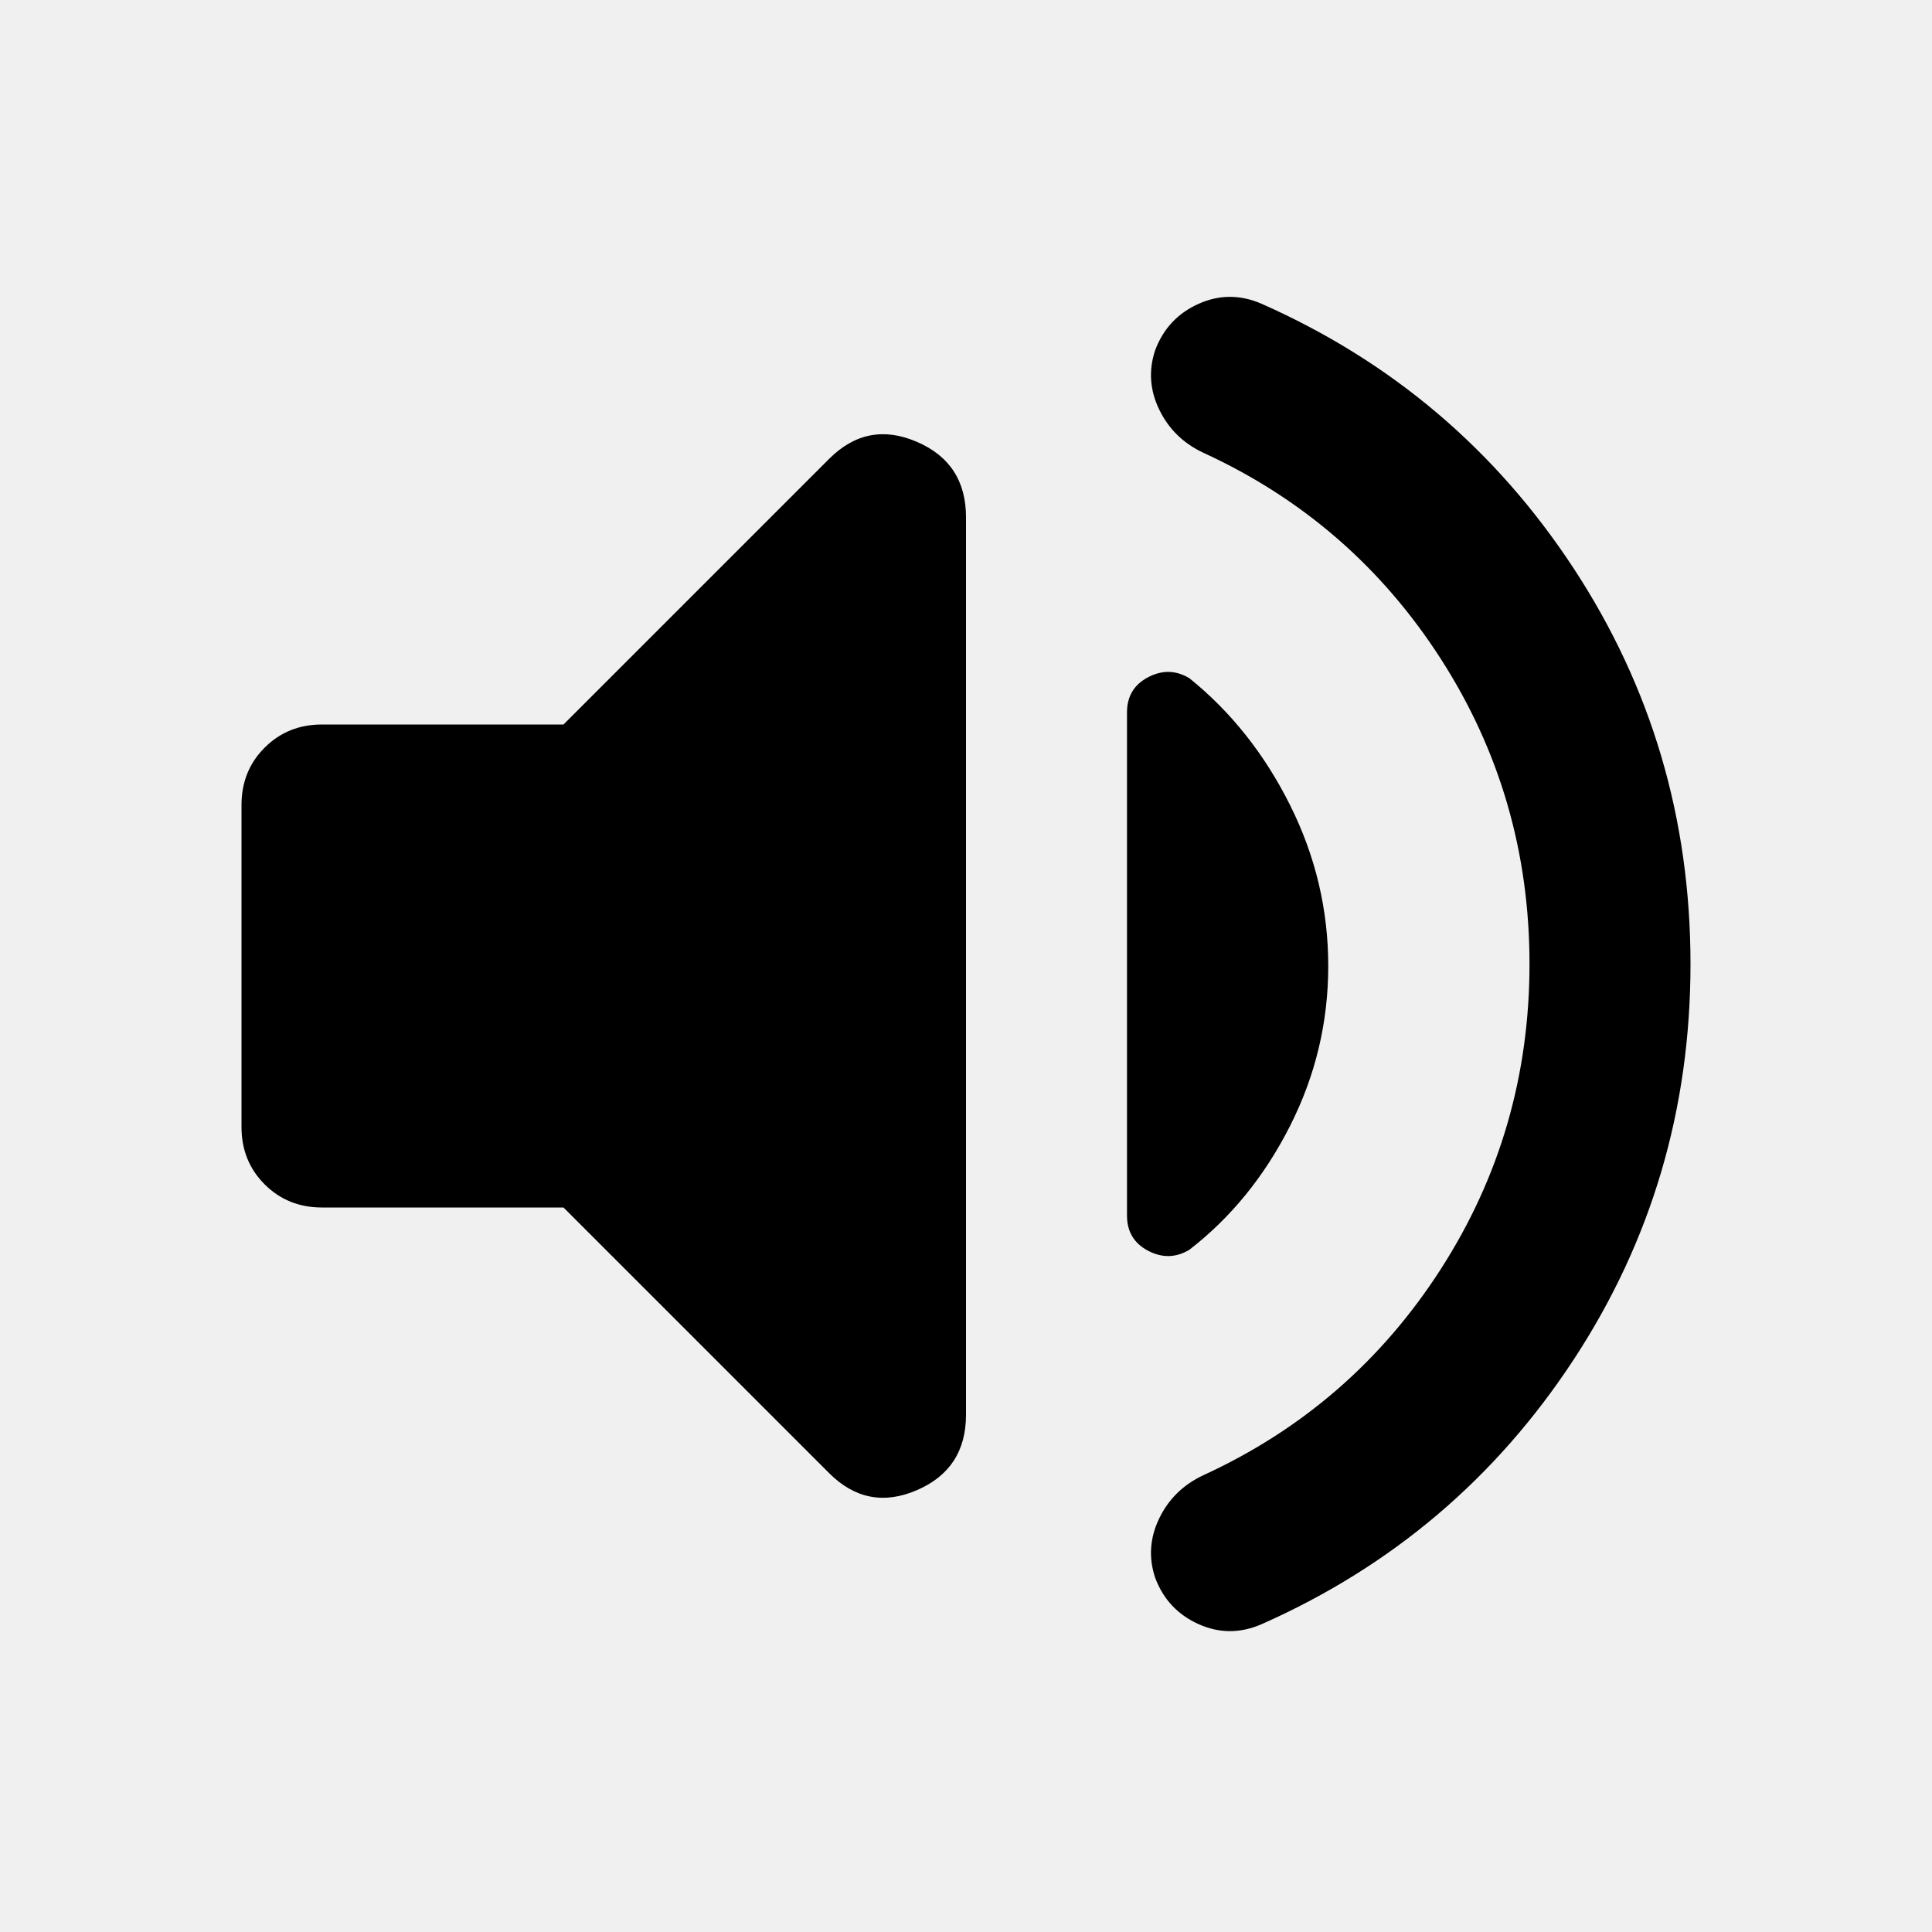
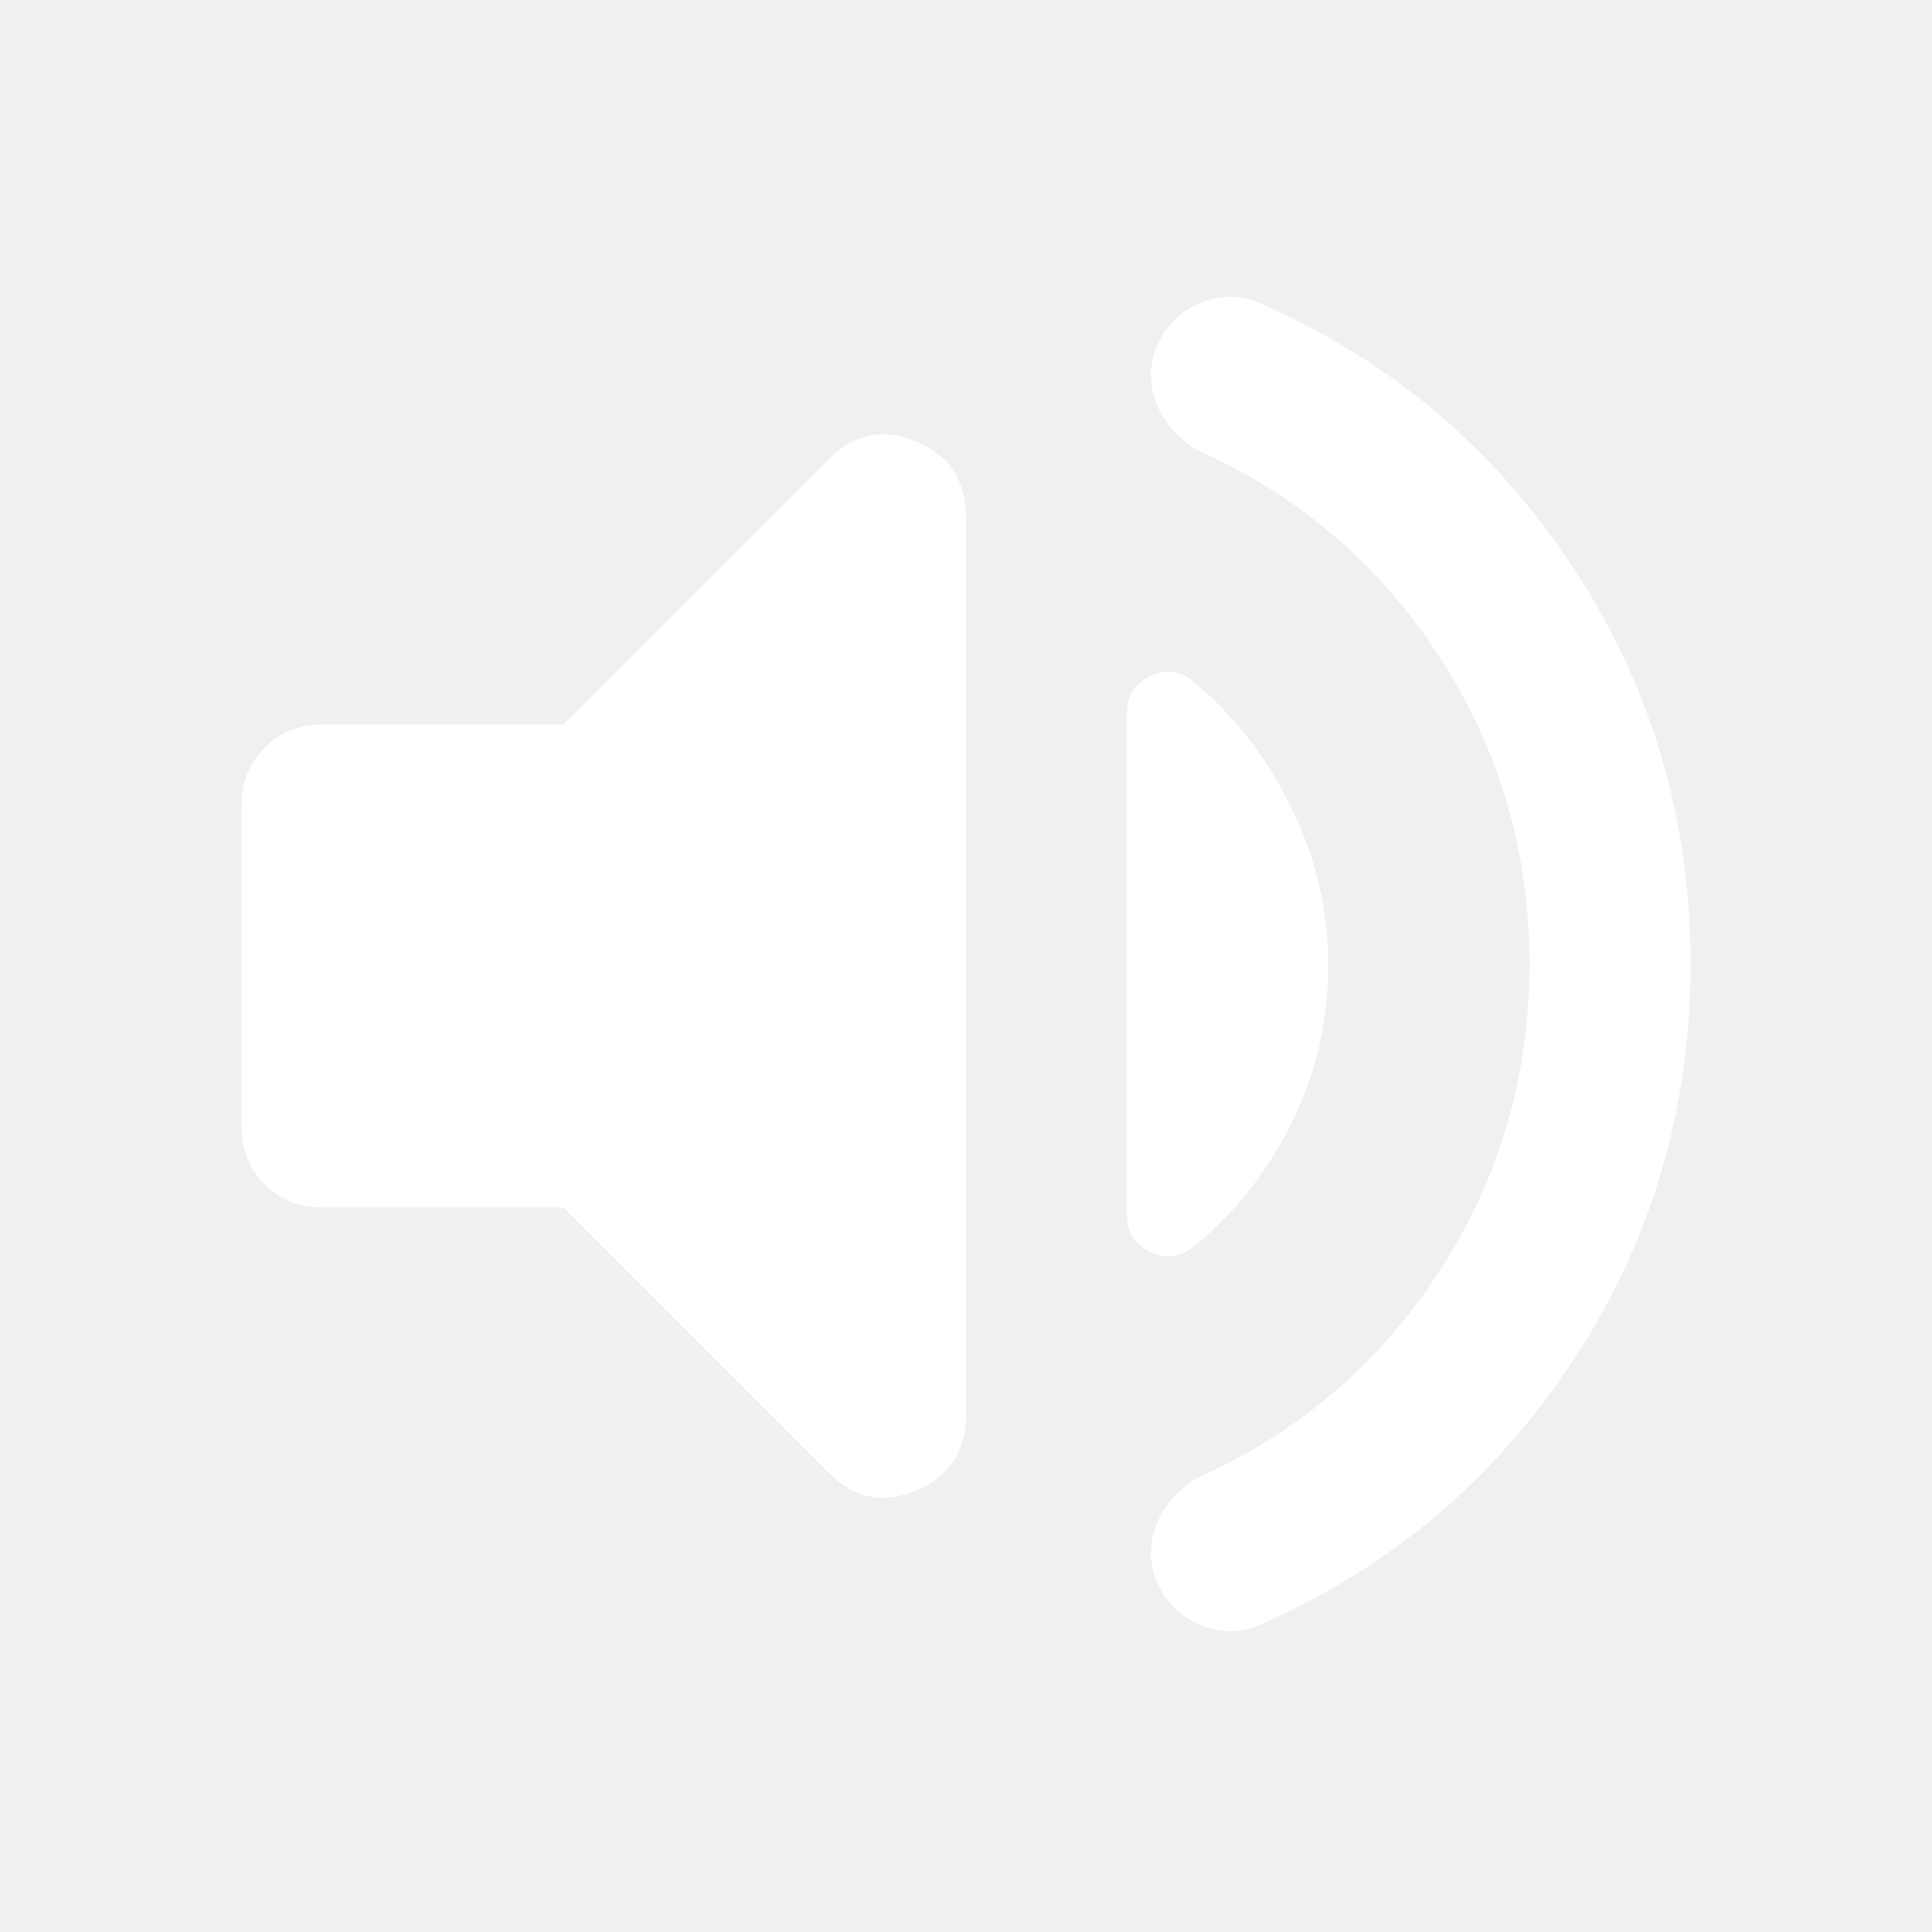
- <svg xmlns="http://www.w3.org/2000/svg" height="24" viewBox="0 -960 960 960" width="24">
-   <path d="M760-481q0-83-44-151.5T598-735q-15-7-22-21.5t-2-29.5q6-16 21.5-23t31.5 0q97 43 155 131.5T840-481q0 108-58 196.5T627-153q-16 7-31.5 0T574-176q-5-15 2-29.5t22-21.5q74-34 118-102.5T760-481ZM280-360H160q-17 0-28.5-11.5T120-400v-160q0-17 11.5-28.5T160-600h120l132-132q19-19 43.5-8.5T480-703v446q0 27-24.5 37.5T412-228L280-360Zm380-120q0 42-19 79.5T591-339q-10 6-20.5.5T560-356v-250q0-12 10.5-17.5t20.5.5q31 25 50 63t19 80Z" />
+ <svg xmlns="http://www.w3.org/2000/svg" fill="#FFFFFF" height="24" viewBox="0 -960 960 960" width="24">
+   <path fill="#FFFFFF" d="M760-481q0-83-44-151.5T598-735q-15-7-22-21.5t-2-29.5q6-16 21.5-23t31.5 0q97 43 155 131.5T840-481q0 108-58 196.5T627-153q-16 7-31.5 0T574-176q-5-15 2-29.5t22-21.5q74-34 118-102.5T760-481ZM280-360H160q-17 0-28.5-11.5T120-400v-160q0-17 11.5-28.5T160-600h120l132-132q19-19 43.5-8.5T480-703v446q0 27-24.5 37.5T412-228L280-360Zm380-120q0 42-19 79.5T591-339q-10 6-20.5.5T560-356v-250q0-12 10.5-17.5t20.5.5q31 25 50 63t19 80Z" />
</svg>
